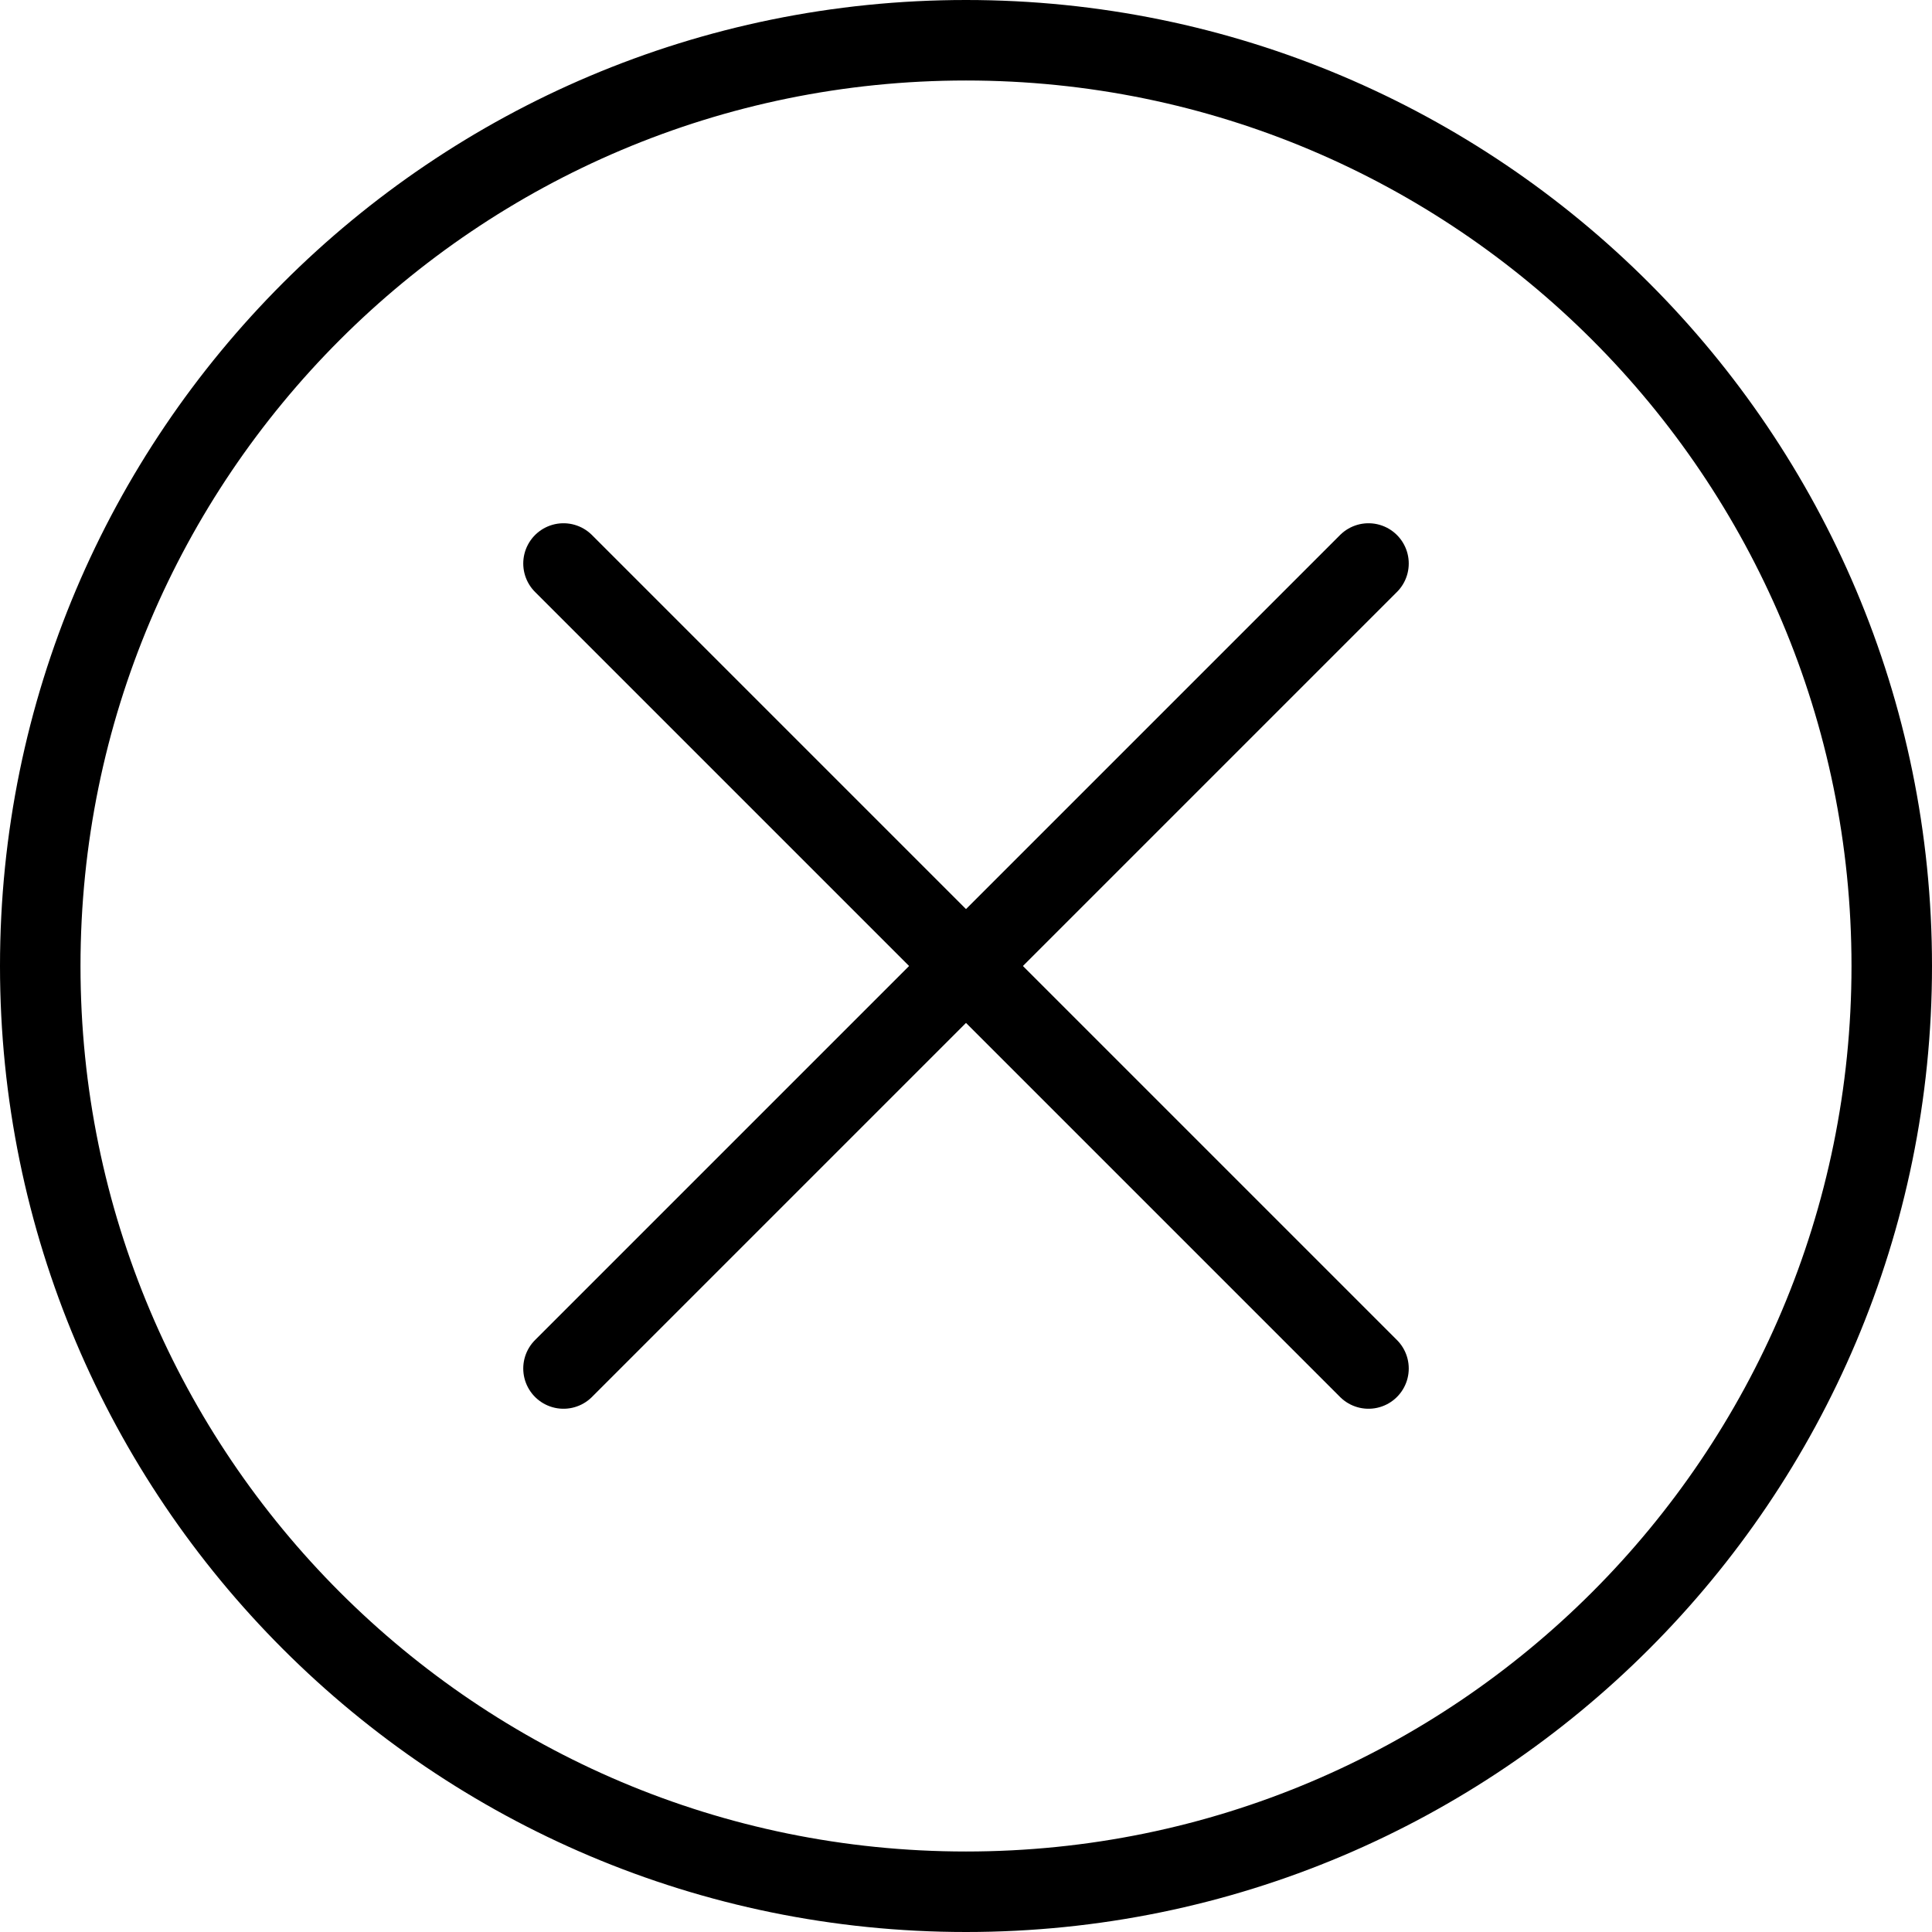
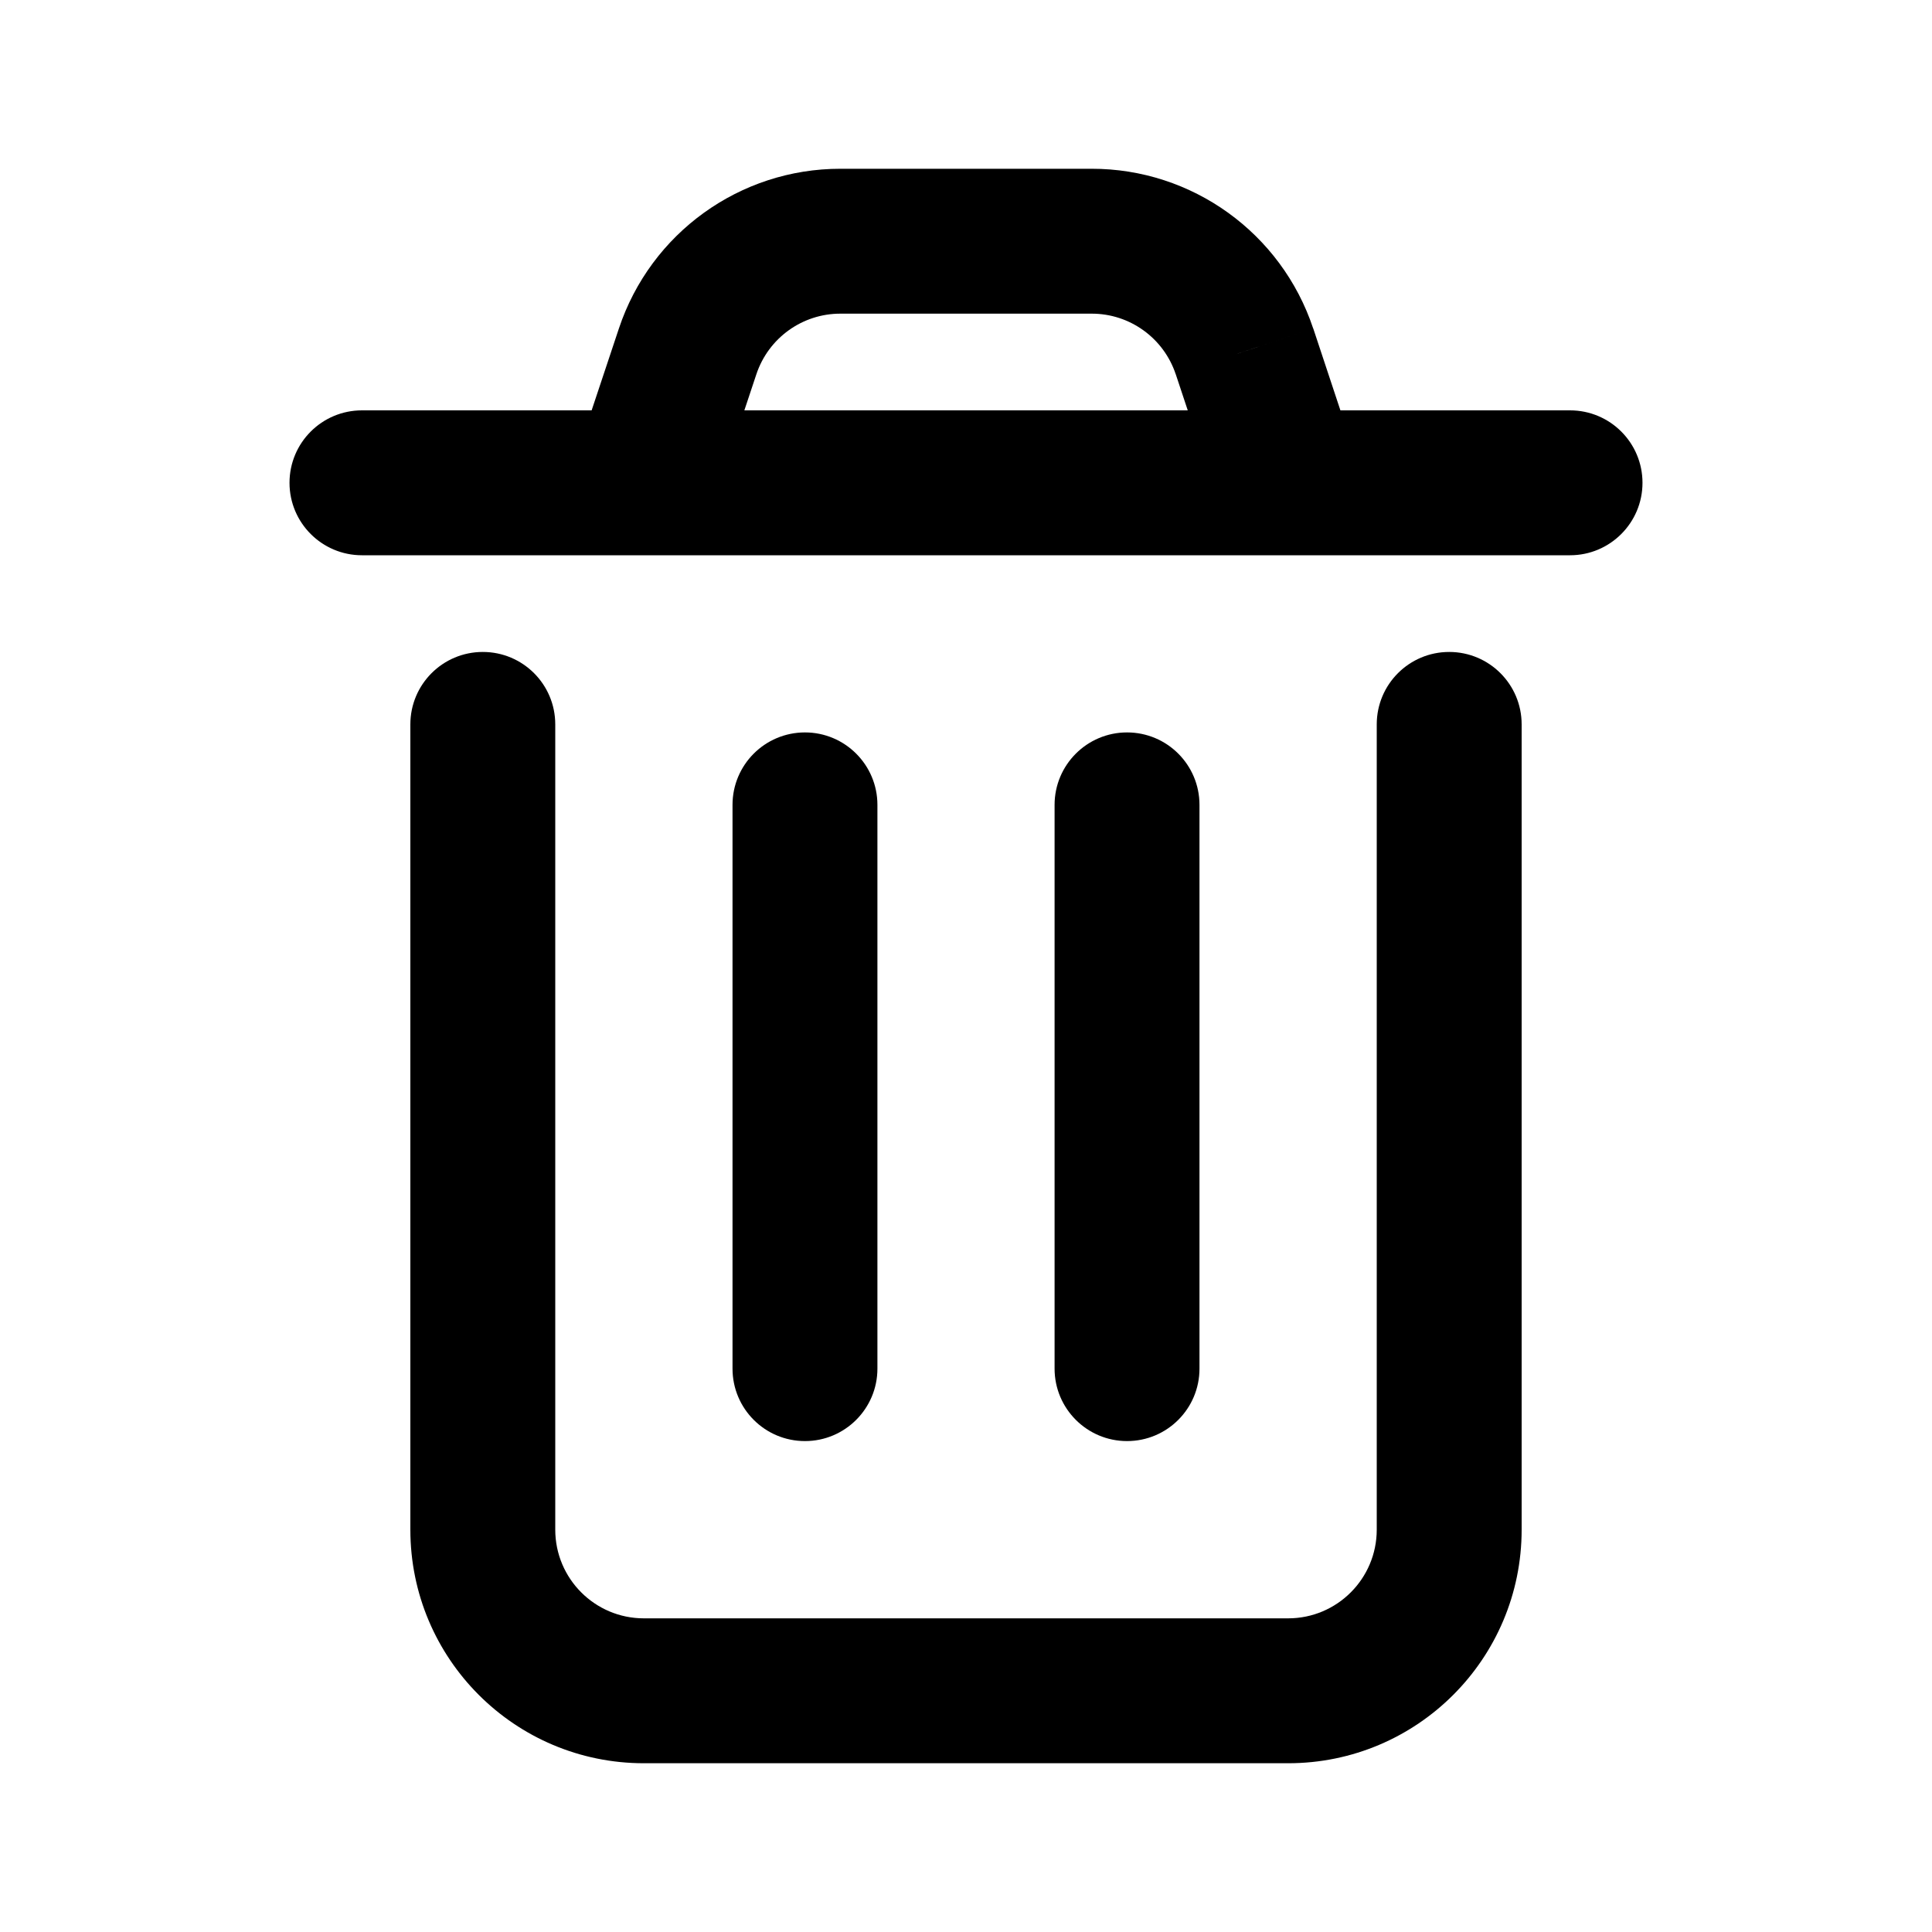
- <svg xmlns="http://www.w3.org/2000/svg" viewBox="0 0 24 24" id="Delete-2--Streamline-Ultimate.svg">
-   <path d="M0.5 12a11.5 11.5 0 1 0 23 0 11.5 11.5 0 1 0 -23 0Z" fill="none" stroke="currentColor" stroke-linecap="round" stroke-linejoin="round" stroke-width="1" />
-   <path d="m7 7 10 10" fill="none" stroke="currentColor" stroke-linecap="round" stroke-linejoin="round" stroke-width="1" />
-   <path d="M17 7 7 17" fill="none" stroke="currentColor" stroke-linecap="round" stroke-linejoin="round" stroke-width="1" />
+ <svg xmlns="http://www.w3.org/2000/svg" viewBox="0 0 20 20" fill="none">
+   <path d="M5.748 7.499C5.748 7.084 5.412 6.749 4.998 6.749C4.584 6.749 4.248 7.084 4.248 7.499H5.748ZM15.752 7.499C15.752 7.084 15.416 6.749 15.002 6.749C14.588 6.749 14.252 7.084 14.252 7.499H15.752ZM12.417 8.332C12.417 7.918 12.082 7.582 11.667 7.582C11.253 7.582 10.917 7.918 10.917 8.332H12.417ZM10.917 14.168C10.917 14.582 11.253 14.918 11.667 14.918C12.082 14.918 12.417 14.582 12.417 14.168H10.917ZM9.083 8.332C9.083 7.918 8.747 7.582 8.333 7.582C7.918 7.582 7.583 7.918 7.583 8.332H9.083ZM7.583 14.168C7.583 14.582 7.918 14.918 8.333 14.918C8.747 14.918 9.083 14.582 9.083 14.168H7.583ZM3.747 4.248C3.333 4.248 2.997 4.583 2.997 4.998C2.997 5.412 3.333 5.748 3.747 5.748V4.248ZM16.253 5.748C16.667 5.748 17.003 5.412 17.003 4.998C17.003 4.583 16.667 4.248 16.253 4.248V5.748ZM5.954 4.76C5.823 5.153 6.035 5.578 6.428 5.709C6.821 5.84 7.246 5.628 7.377 5.235L5.954 4.76ZM7.119 3.637L7.83 3.874L7.83 3.874L7.119 3.637ZM8.701 2.497L8.701 3.247H8.701V2.497ZM11.299 2.497V3.247L11.3 3.247L11.299 2.497ZM12.883 3.637L13.595 3.401L13.594 3.4L12.883 3.637ZM12.623 5.234C12.753 5.627 13.178 5.84 13.571 5.709C13.964 5.579 14.177 5.154 14.046 4.761L12.623 5.234ZM4.248 7.499V15.835H5.748V7.499H4.248ZM4.248 15.835C4.248 17.171 5.33 18.253 6.665 18.253V16.753C6.159 16.753 5.748 16.342 5.748 15.835H4.248ZM6.665 18.253H13.335V16.753H6.665V18.253ZM13.335 18.253C14.67 18.253 15.752 17.171 15.752 15.835H14.252C14.252 16.342 13.841 16.753 13.335 16.753V18.253ZM15.752 15.835V7.499H14.252V15.835H15.752ZM10.917 8.332V14.168H12.417V8.332H10.917ZM7.583 8.332V14.168H9.083V8.332H7.583ZM3.747 5.748H16.253V4.248H3.747V5.748ZM7.377 5.235L7.83 3.874L6.407 3.4L5.954 4.76L7.377 5.235ZM7.83 3.874C7.955 3.499 8.306 3.246 8.701 3.247L8.701 1.747C7.66 1.746 6.736 2.412 6.407 3.4L7.83 3.874ZM8.701 3.247H11.299V1.747H8.701V3.247ZM11.3 3.247C11.695 3.246 12.046 3.499 12.171 3.874L13.594 3.4C13.265 2.412 12.34 1.745 11.298 1.747L11.3 3.247ZM12.171 3.873L12.623 5.234L14.046 4.761L13.595 3.401L12.171 3.873Z" fill="currentColor" />
</svg>
